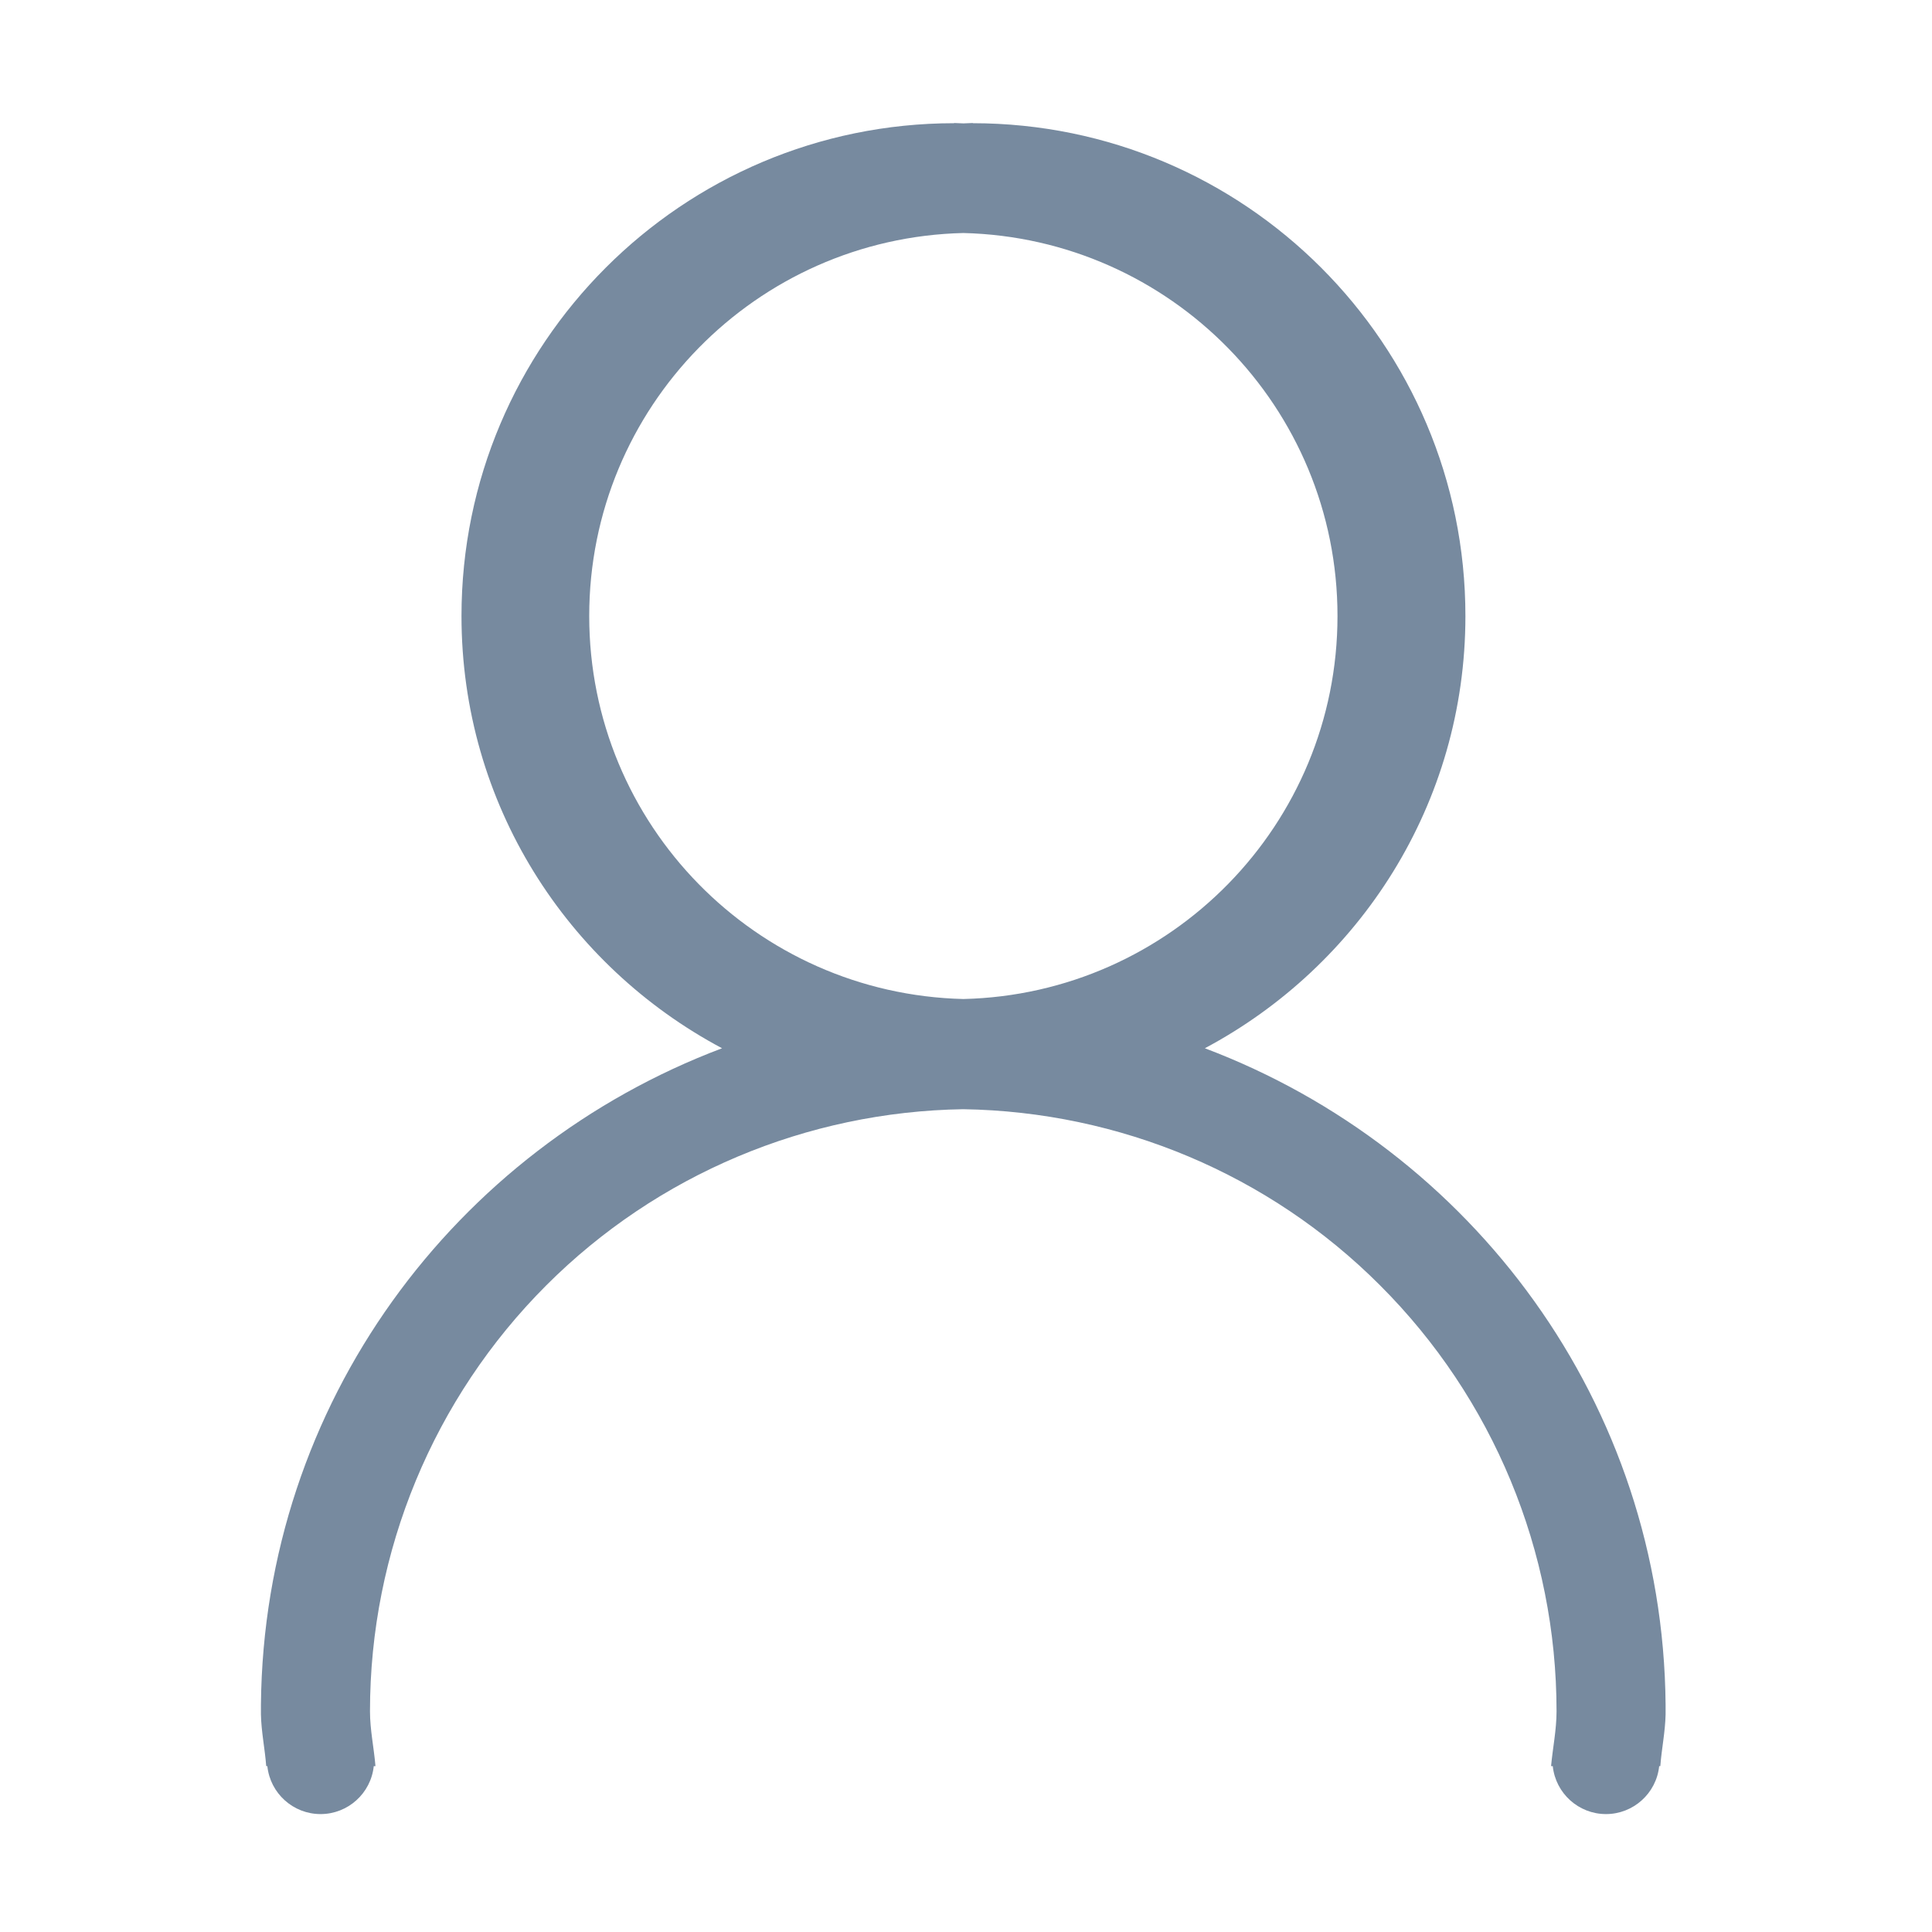
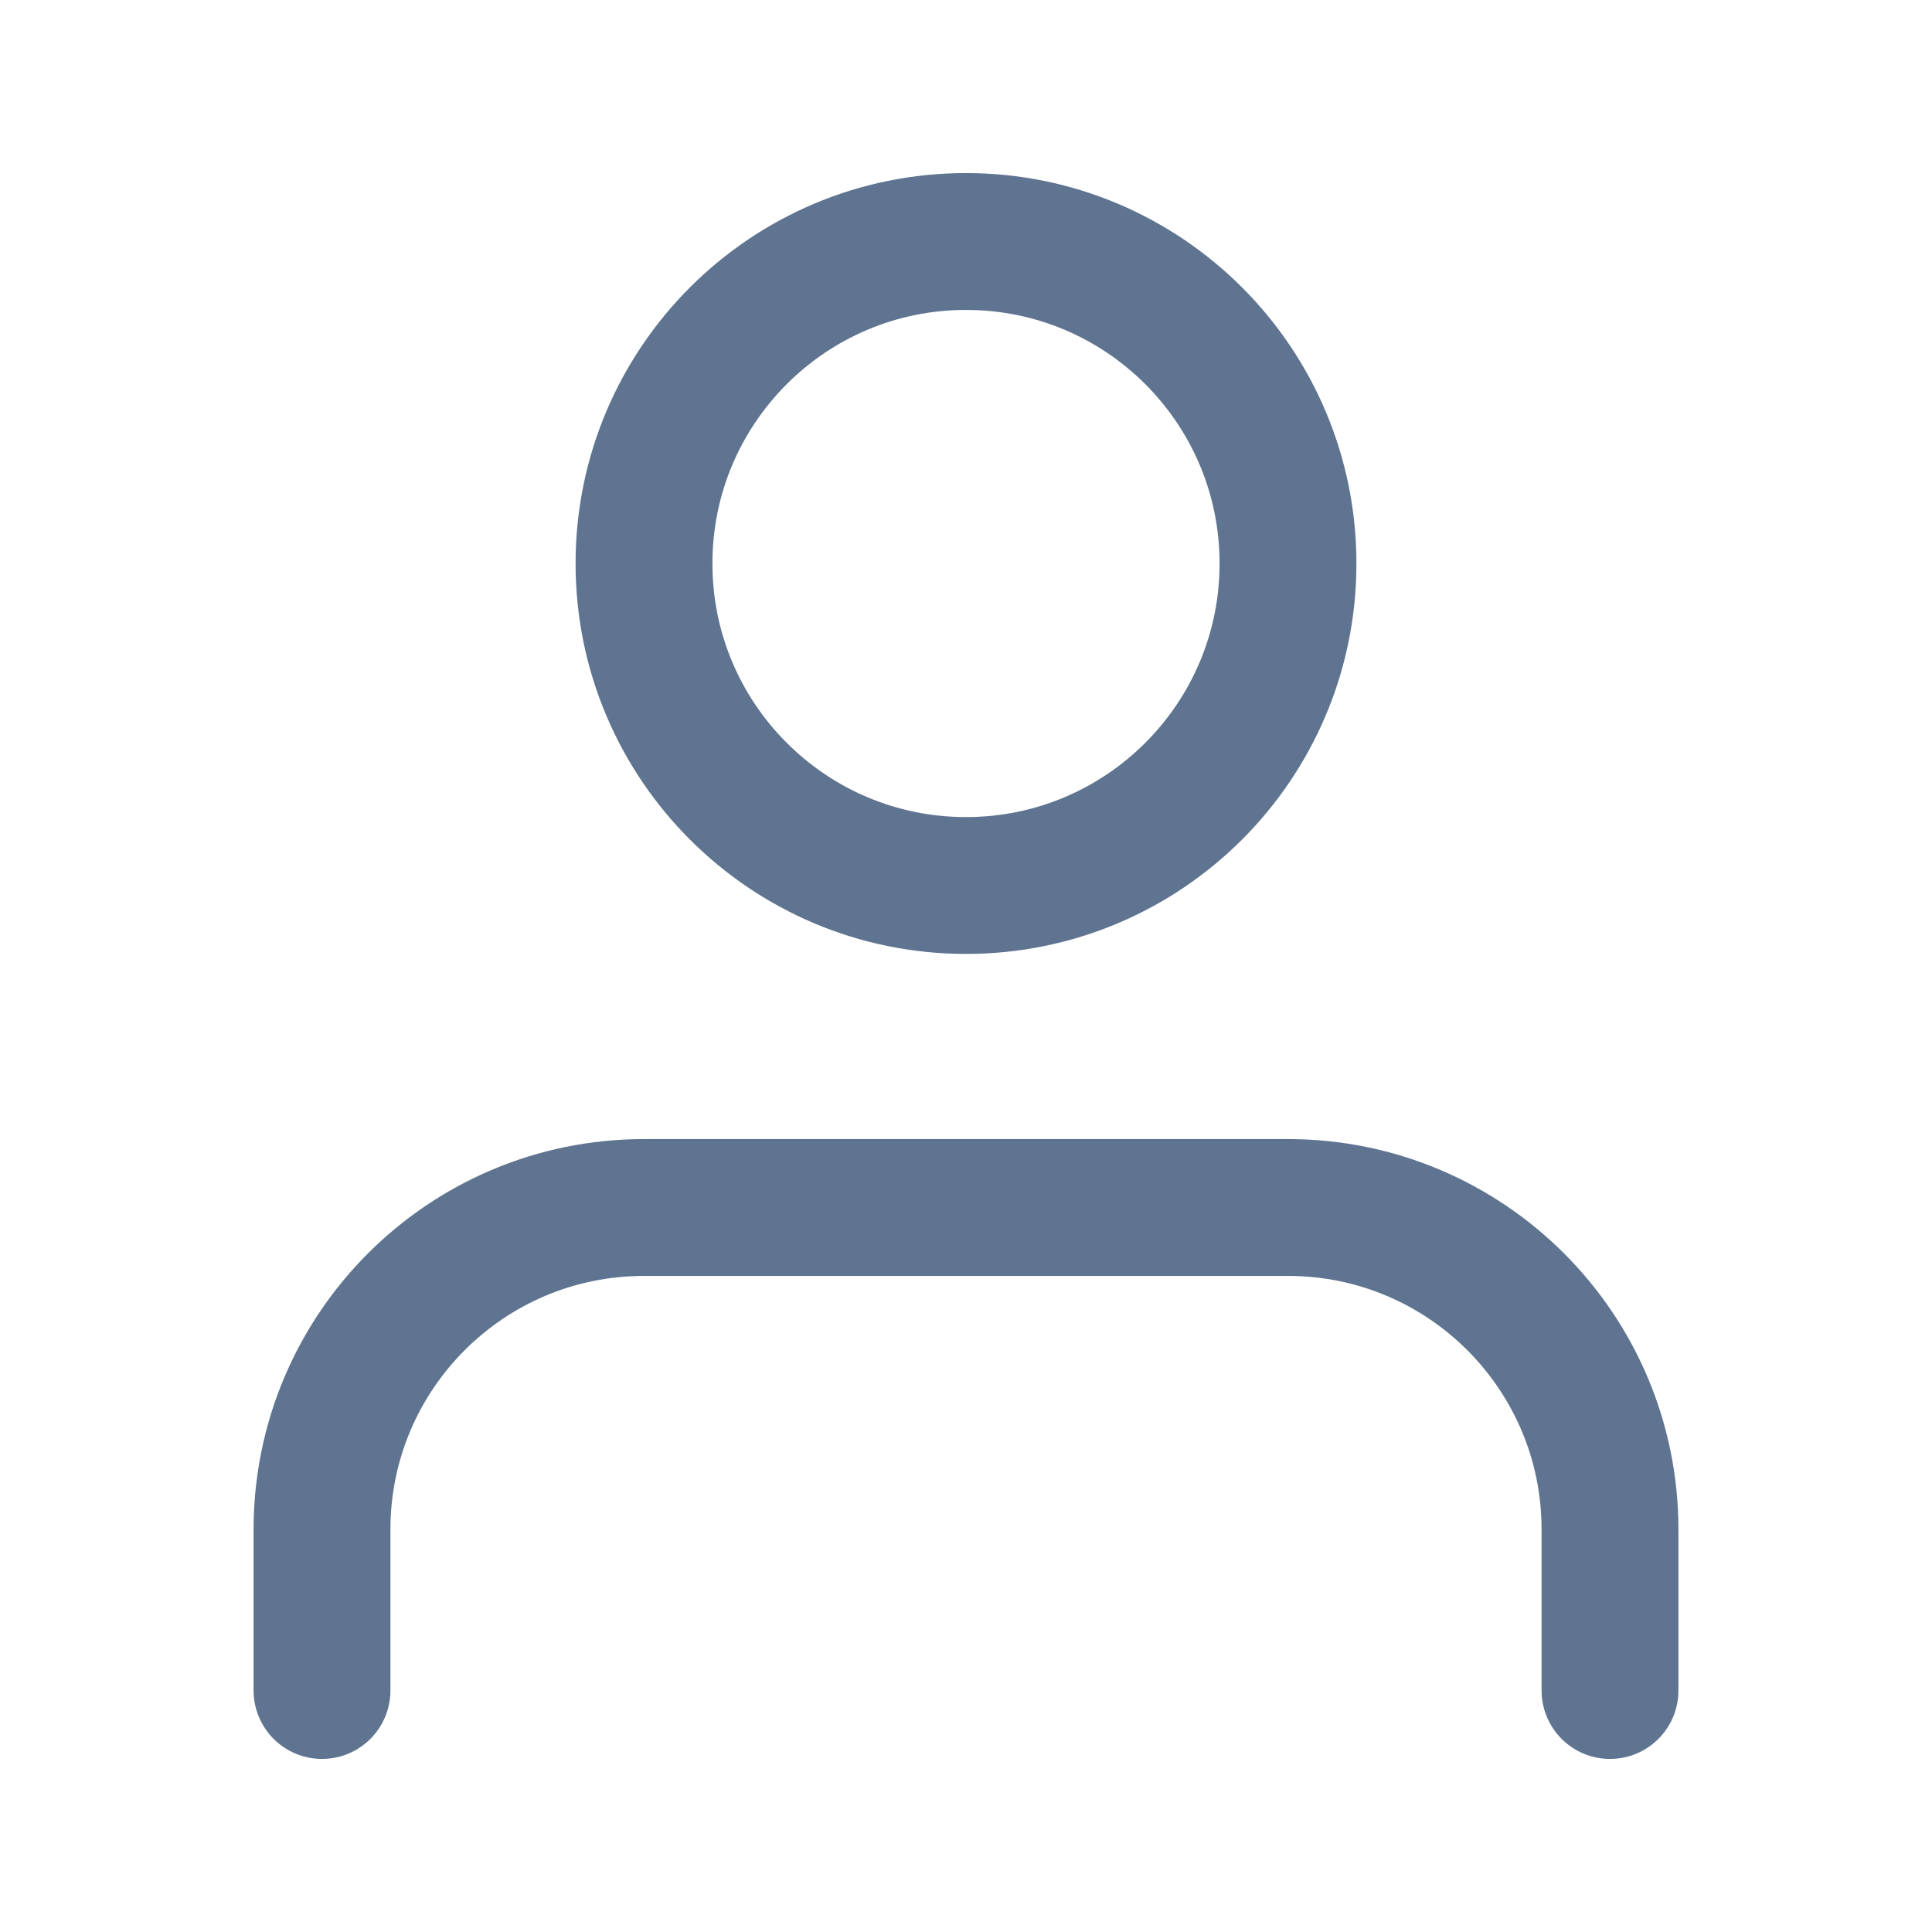
- <svg xmlns="http://www.w3.org/2000/svg" t="1781079137311" class="icon" viewBox="0 0 1024 1024" version="1.1" p-id="2670" width="256" height="256">
-   <path d="M882.8 903.5C881.4 743.7 780 609 638.6 555.6c82-43.7 138.1-129.5 138.1-229.1 0-144.2-116.9-261.1-261.1-261.2v-0.1c-1.7 0-3.3 0.2-4.9 0.2-1.7 0-3.3-0.2-4.9-0.2l-0.1 0.1c-144.2 0.1-261.1 117-261.1 261.2 0 99.6 56 185.4 138.1 229.1C241.1 609 139.8 743.7 138.3 903.5v5.2c0.2 9.3 2.1 18.1 2.8 27.4h0.6c1.5 14.4 13.7 25.4 28.2 25.4s26.7-11 28.2-25.4h0.9c-0.8-9.8-2.9-19.2-2.9-29.1 0-84.7 33.6-165.9 93.5-225.8 58.7-58.7 138-92 220.9-93.3 82.9 1.3 162.2 34.5 220.9 93.3 60 59.9 93.6 141.1 93.6 225.8 0 9.9-2 19.3-2.9 29.1h0.9c1.5 14.4 13.7 25.4 28.2 25.4s26.7-11 28.2-25.4h0.6c0.7-9.3 2.6-18.1 2.8-27.4v-5.2z m-570.5-577c0-110.6 88.4-200.4 198.3-203 109.9 2.7 198.3 92.4 198.3 203s-88.4 200.4-198.3 203c-110-2.7-198.3-92.4-198.3-203z" p-id="2671" fill="#778A9F" />
+ <svg xmlns="http://www.w3.org/2000/svg" viewBox="0 0 24 24" fill="none" stroke="#5f7490" stroke-width="1.7" stroke-linecap="round" stroke-linejoin="round">
+   <path d="M20 21v-2a4 4 0 00-4-4H8a4 4 0 00-4 4v2" />
+   <circle cx="12" cy="7" r="4" />
</svg>
